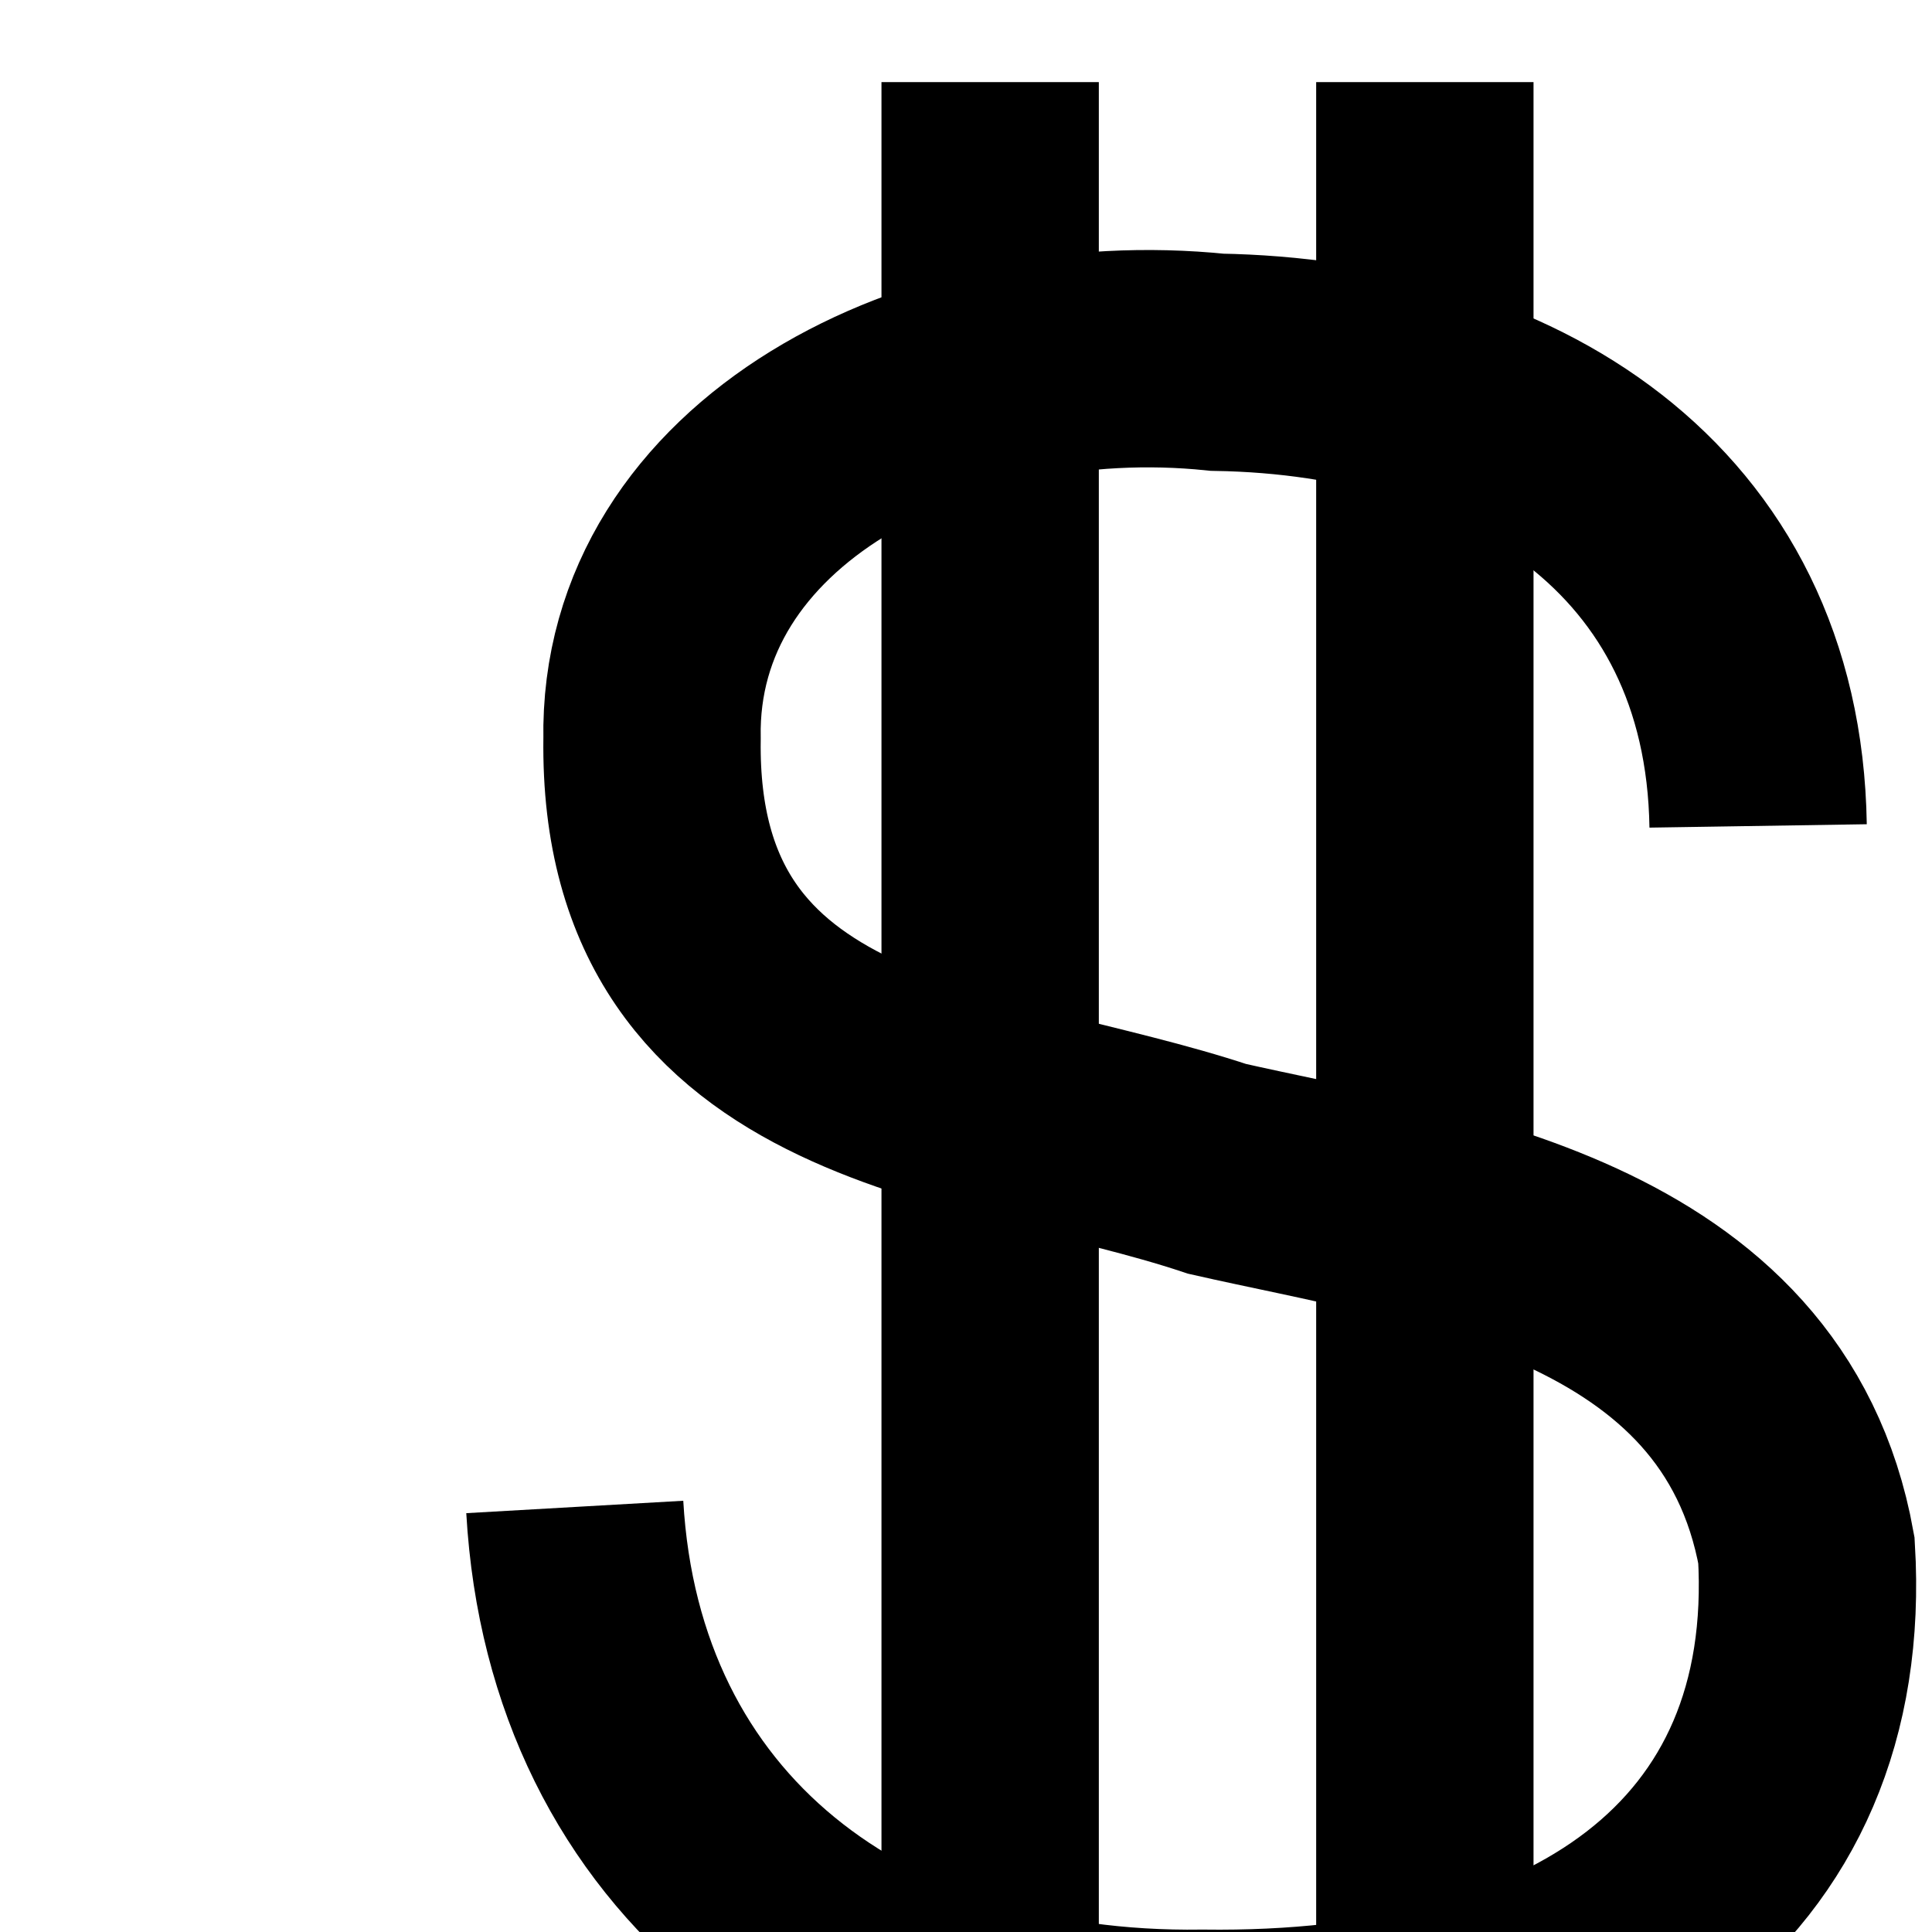
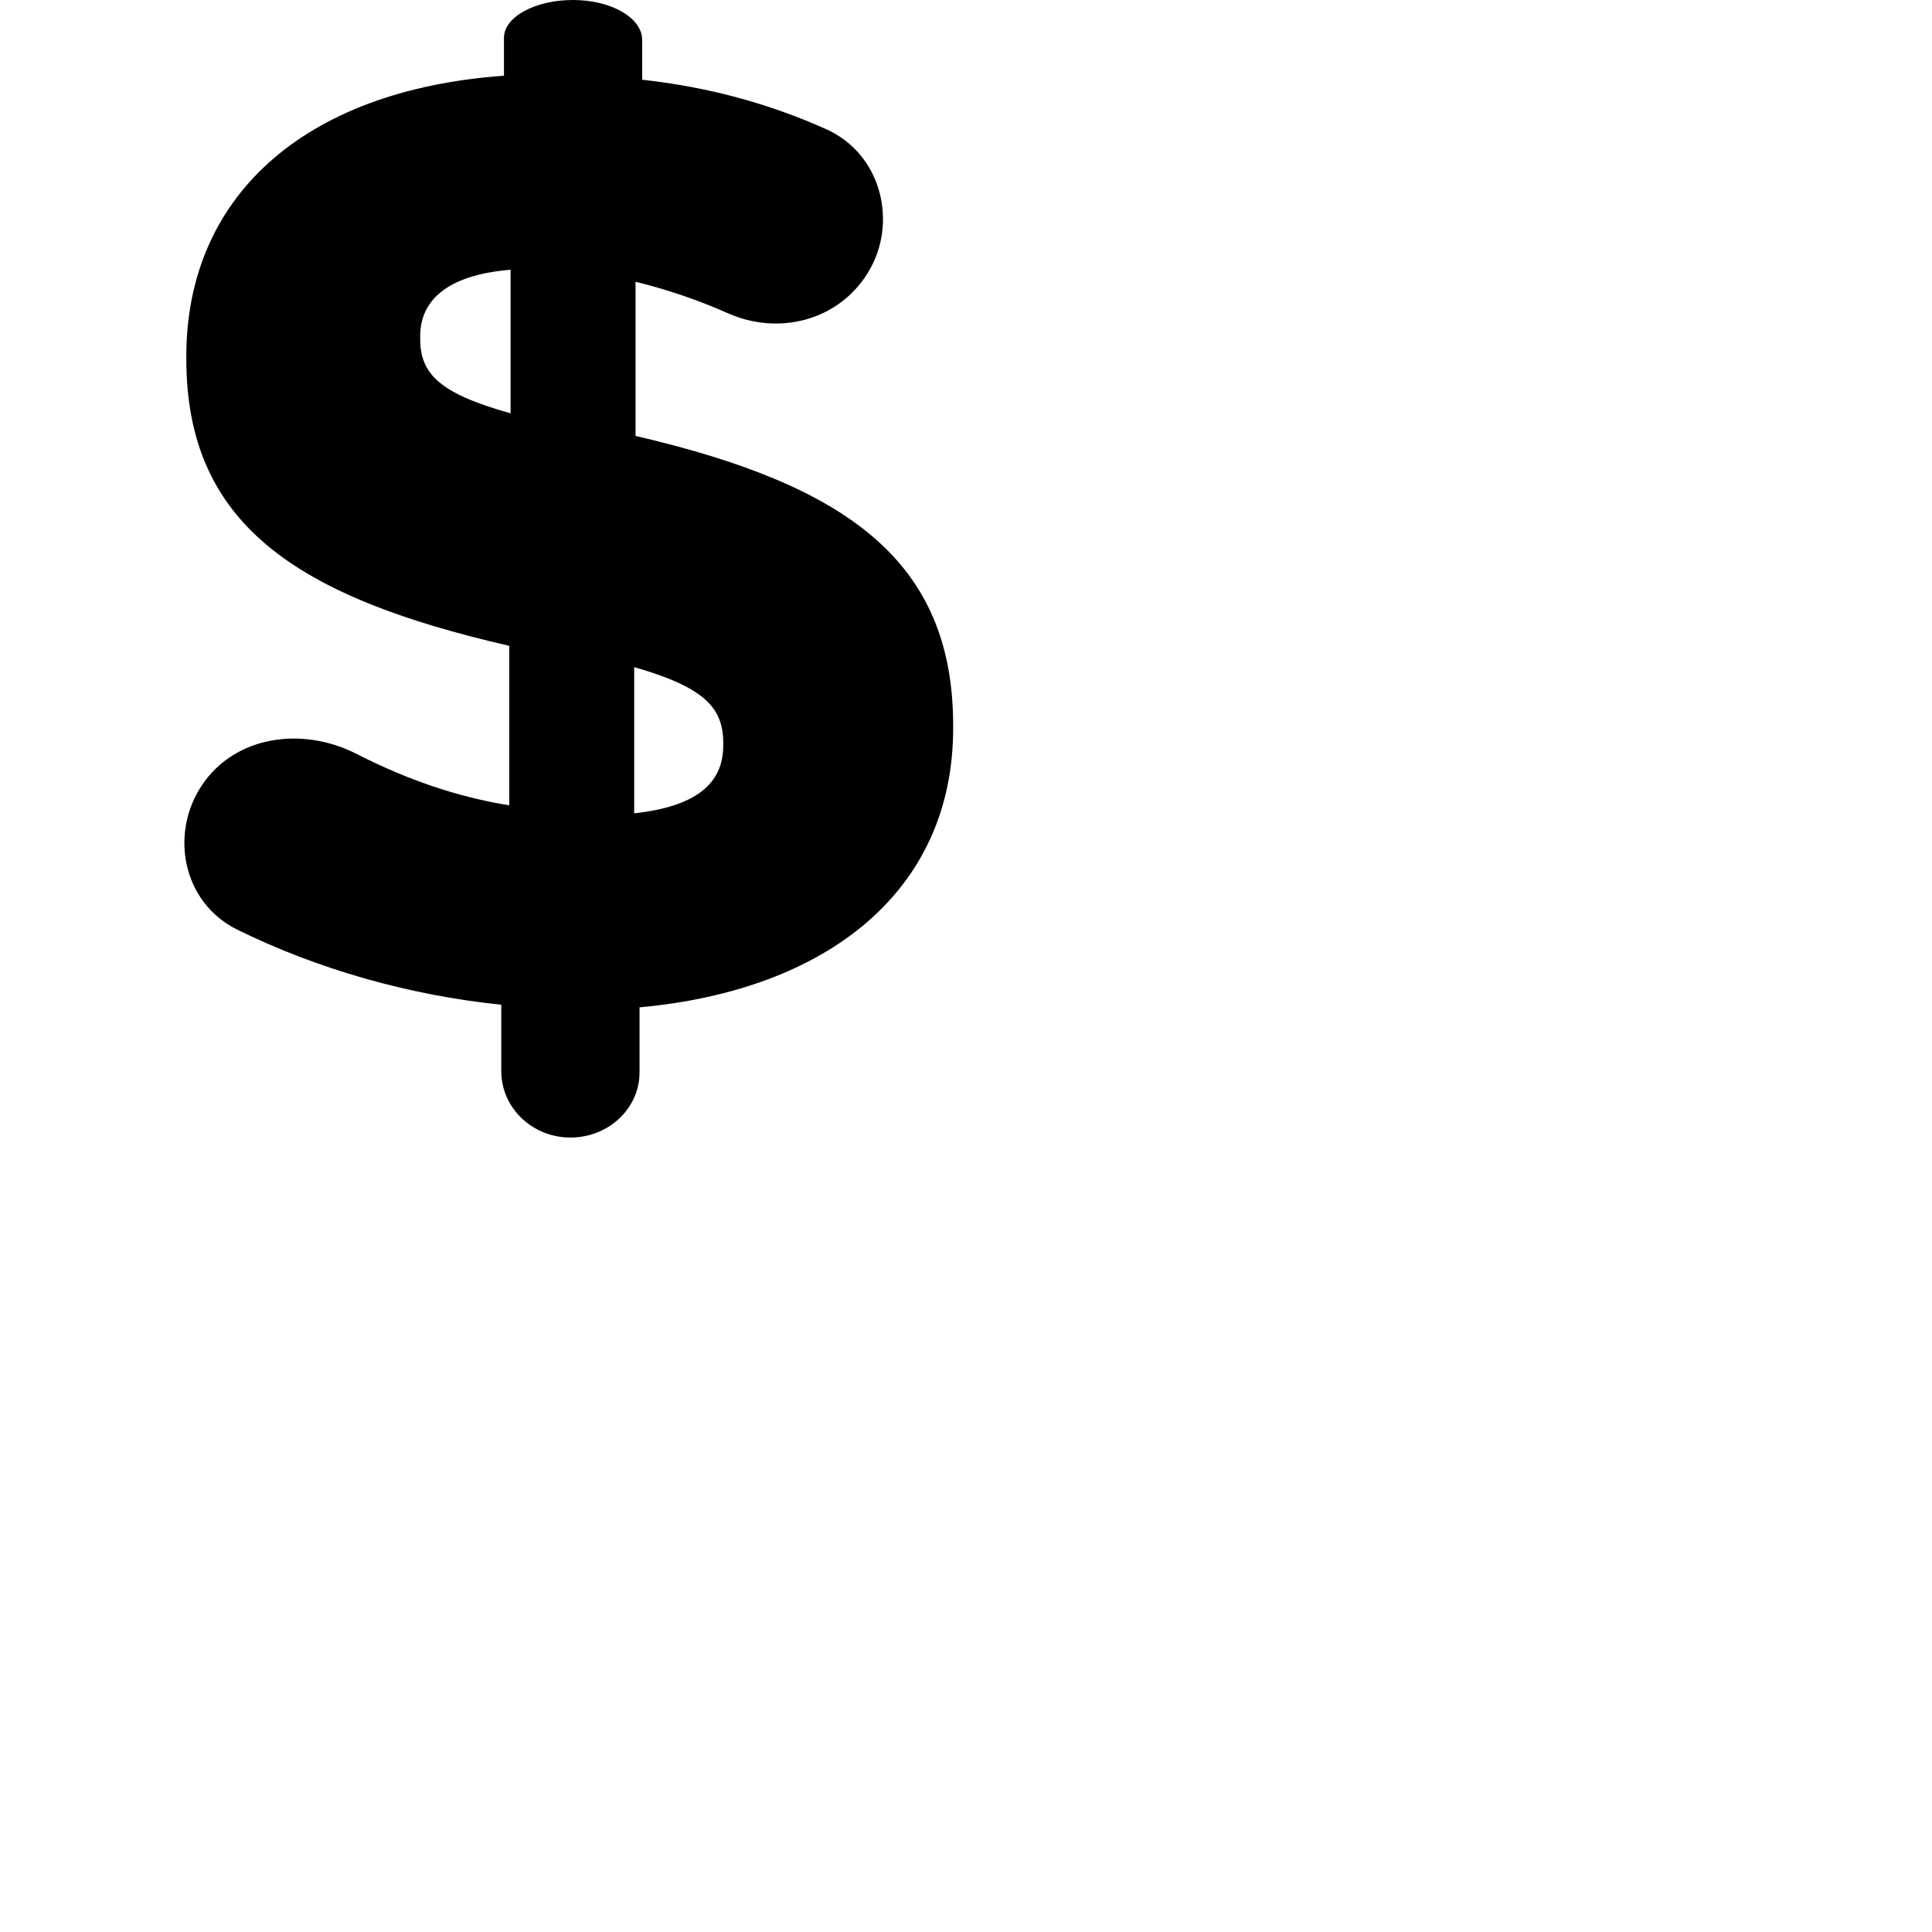
- <svg xmlns="http://www.w3.org/2000/svg" width="500" height="500" fill="none" stroke="#000" viewBox="0 0 400 400">
-   <path stroke-width="45" d="m119,312c4,70 58,111 130,110 78,1 129-34 125-101-11-61-78-69-122-79-48-16-118-16-117-89-1-53 59-84 117-78 60,1 111,32 112,96" />
-   <path stroke-width="45" d="m205,17v464m90,0V17" />
+ <svg xmlns="http://www.w3.org/2000/svg" version="1.1" id="Capa_1" viewBox="0 0 400 400">
+   <g>
+     <path d="M118.1,235.517c7.898,0,14.31-6.032,14.31-13.483c0-7.441,0-13.473,0-13.473   c39.069-3.579,64.932-24.215,64.932-57.785v-0.549c0-34.119-22.012-49.8-65.758-59.977V58.334c6.298,1.539,12.82,3.72,19.194,6.549   c10.258,4.547,22.724,1.697,28.952-8.485c6.233-10.176,2.866-24.47-8.681-29.654c-11.498-5.156-24.117-8.708-38.095-10.236V8.251   c0-4.552-6.402-8.251-14.305-8.251c-7.903,0-14.31,3.514-14.31,7.832c0,4.335,0,7.843,0,7.843   c-42.104,3.03-65.764,25.591-65.764,58.057v0.555c0,34.114,22.561,49.256,66.862,59.427v33.021   c-10.628-1.713-21.033-5.243-31.623-10.65c-11.281-5.755-25.101-3.72-31.938,6.385c-6.842,10.1-4.079,24.449,7.294,30.029   c16.709,8.208,35.593,13.57,54.614,15.518v13.755C103.79,229.36,110.197,235.517,118.1,235.517z M131.301,138.12   c14.316,4.123,18.438,8.257,18.438,15.681v0.555c0,7.979-5.776,12.651-18.438,14.033V138.12z M86.999,70.153v-0.549   c0-7.152,5.232-12.657,18.71-13.755v29.719C90.856,81.439,86.999,77.305,86.999,70.153z" />
+   </g>
</svg>
